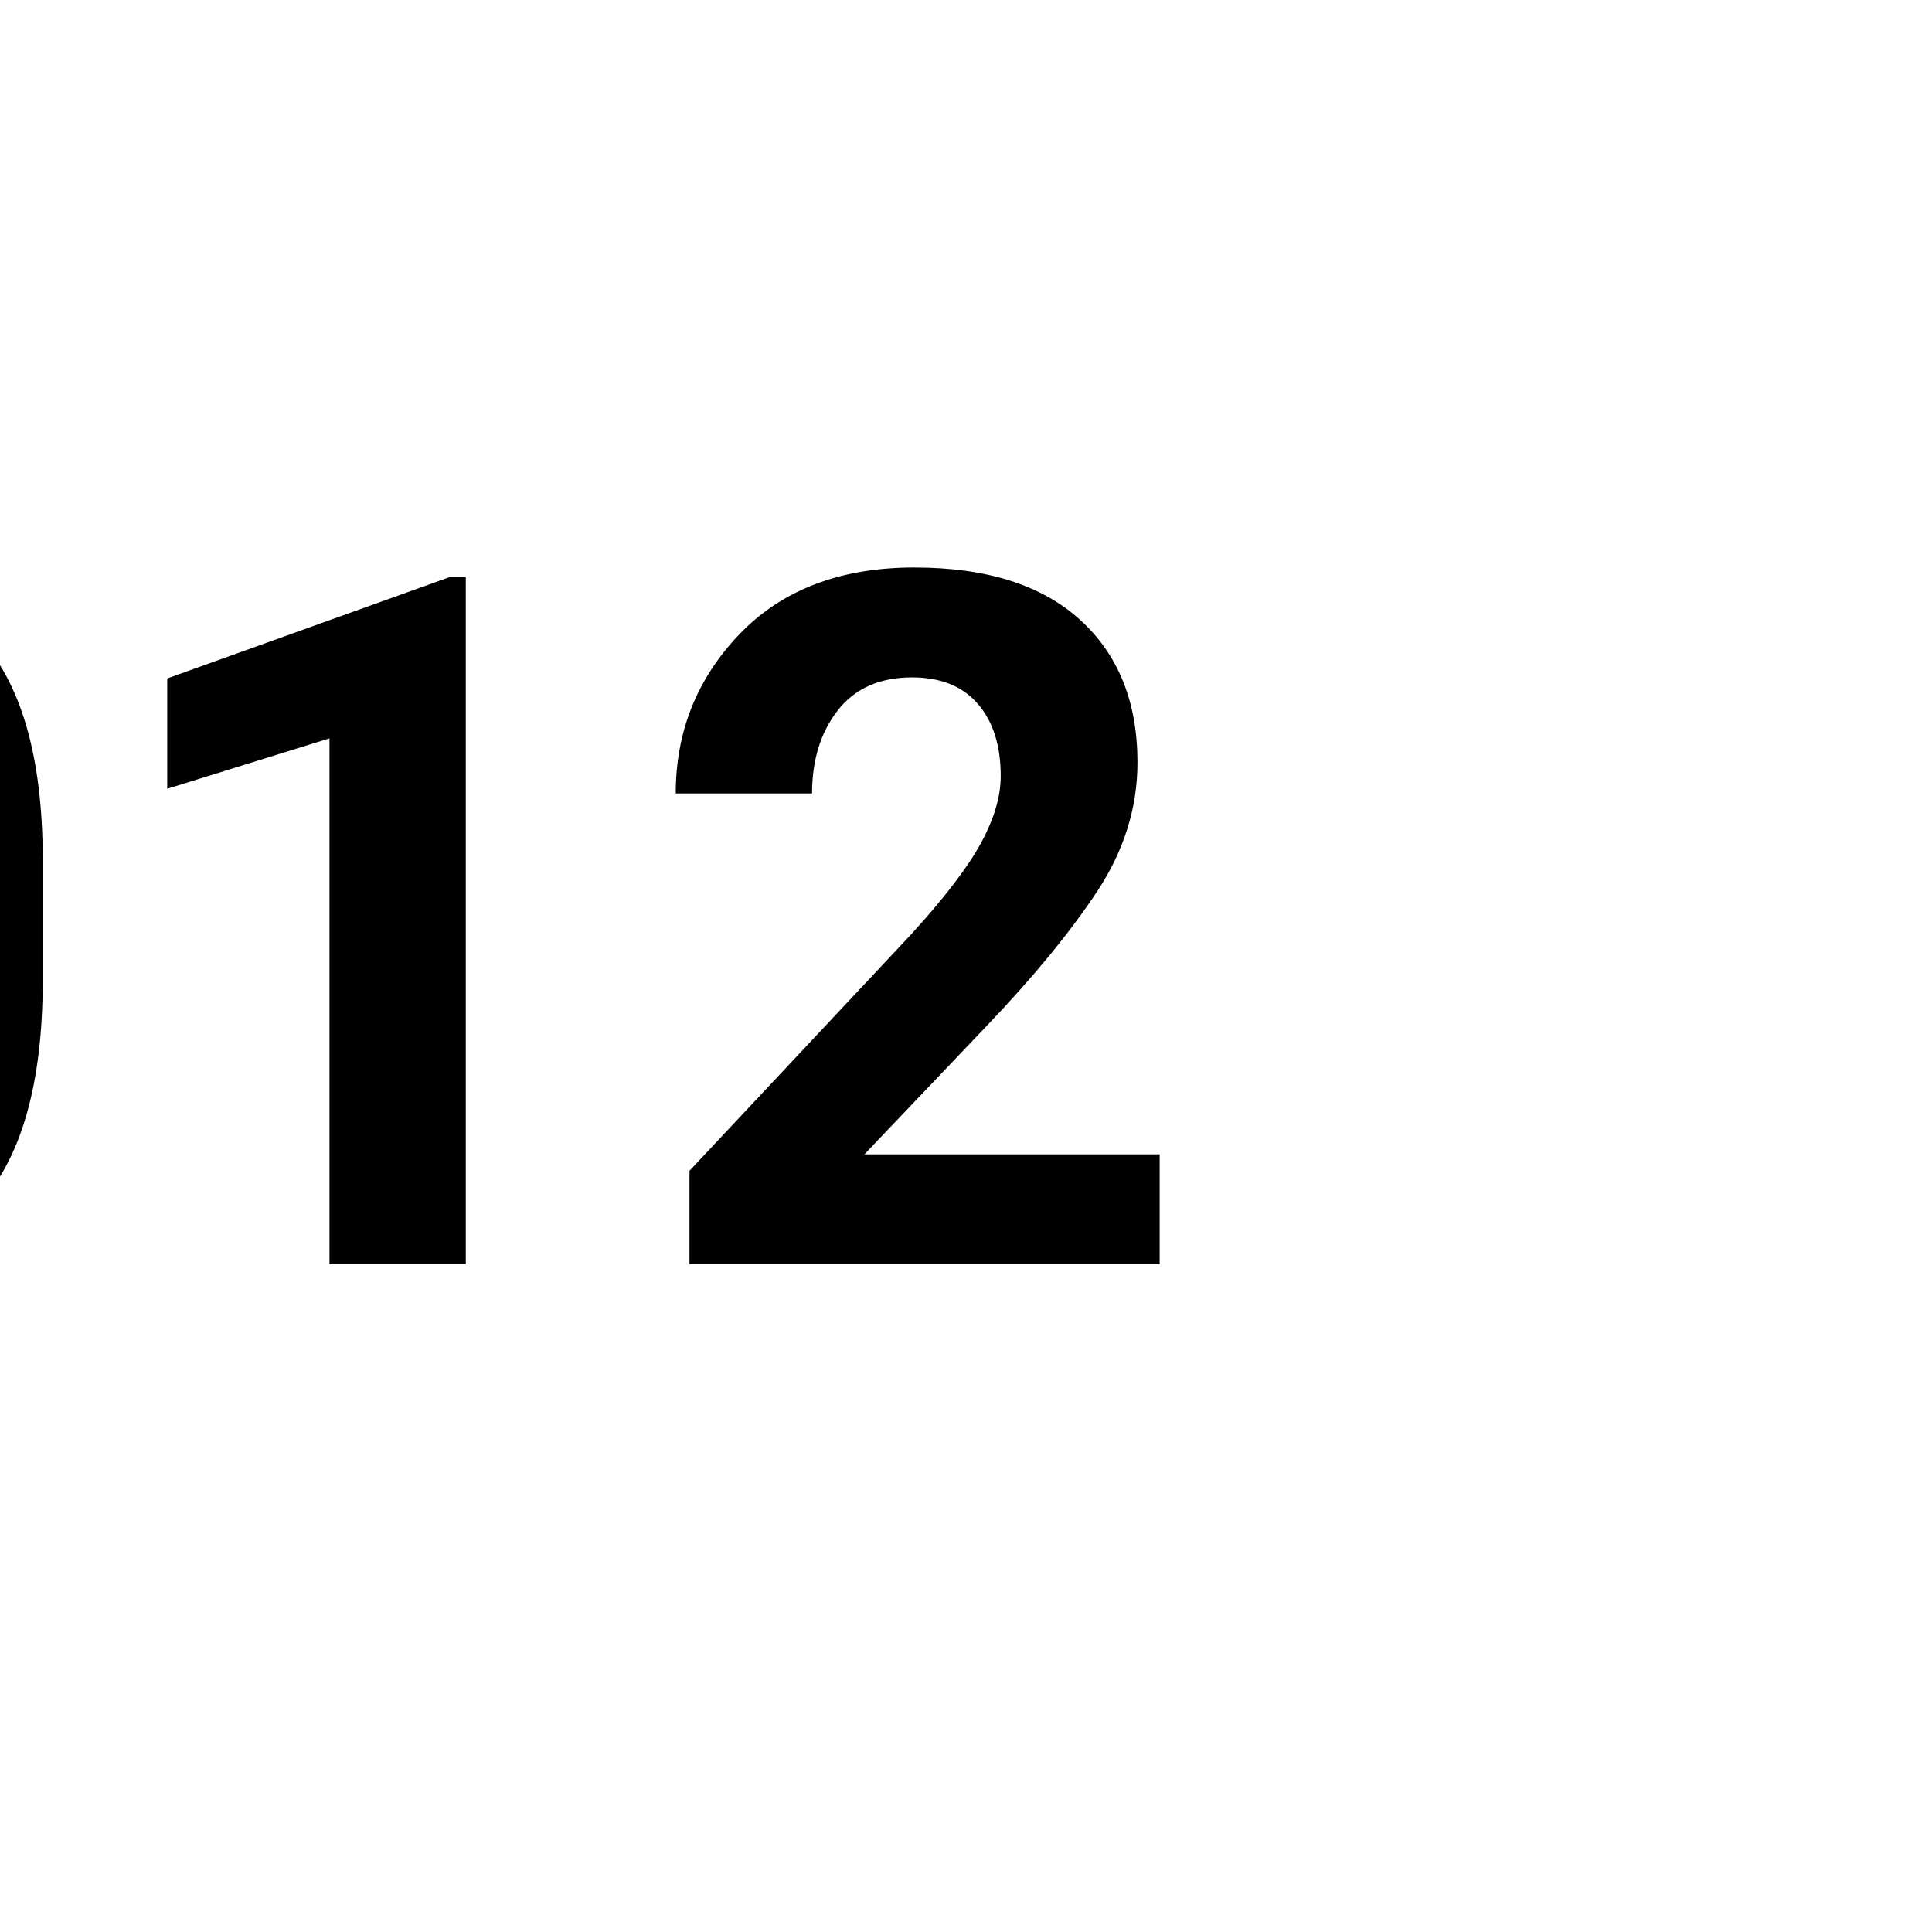
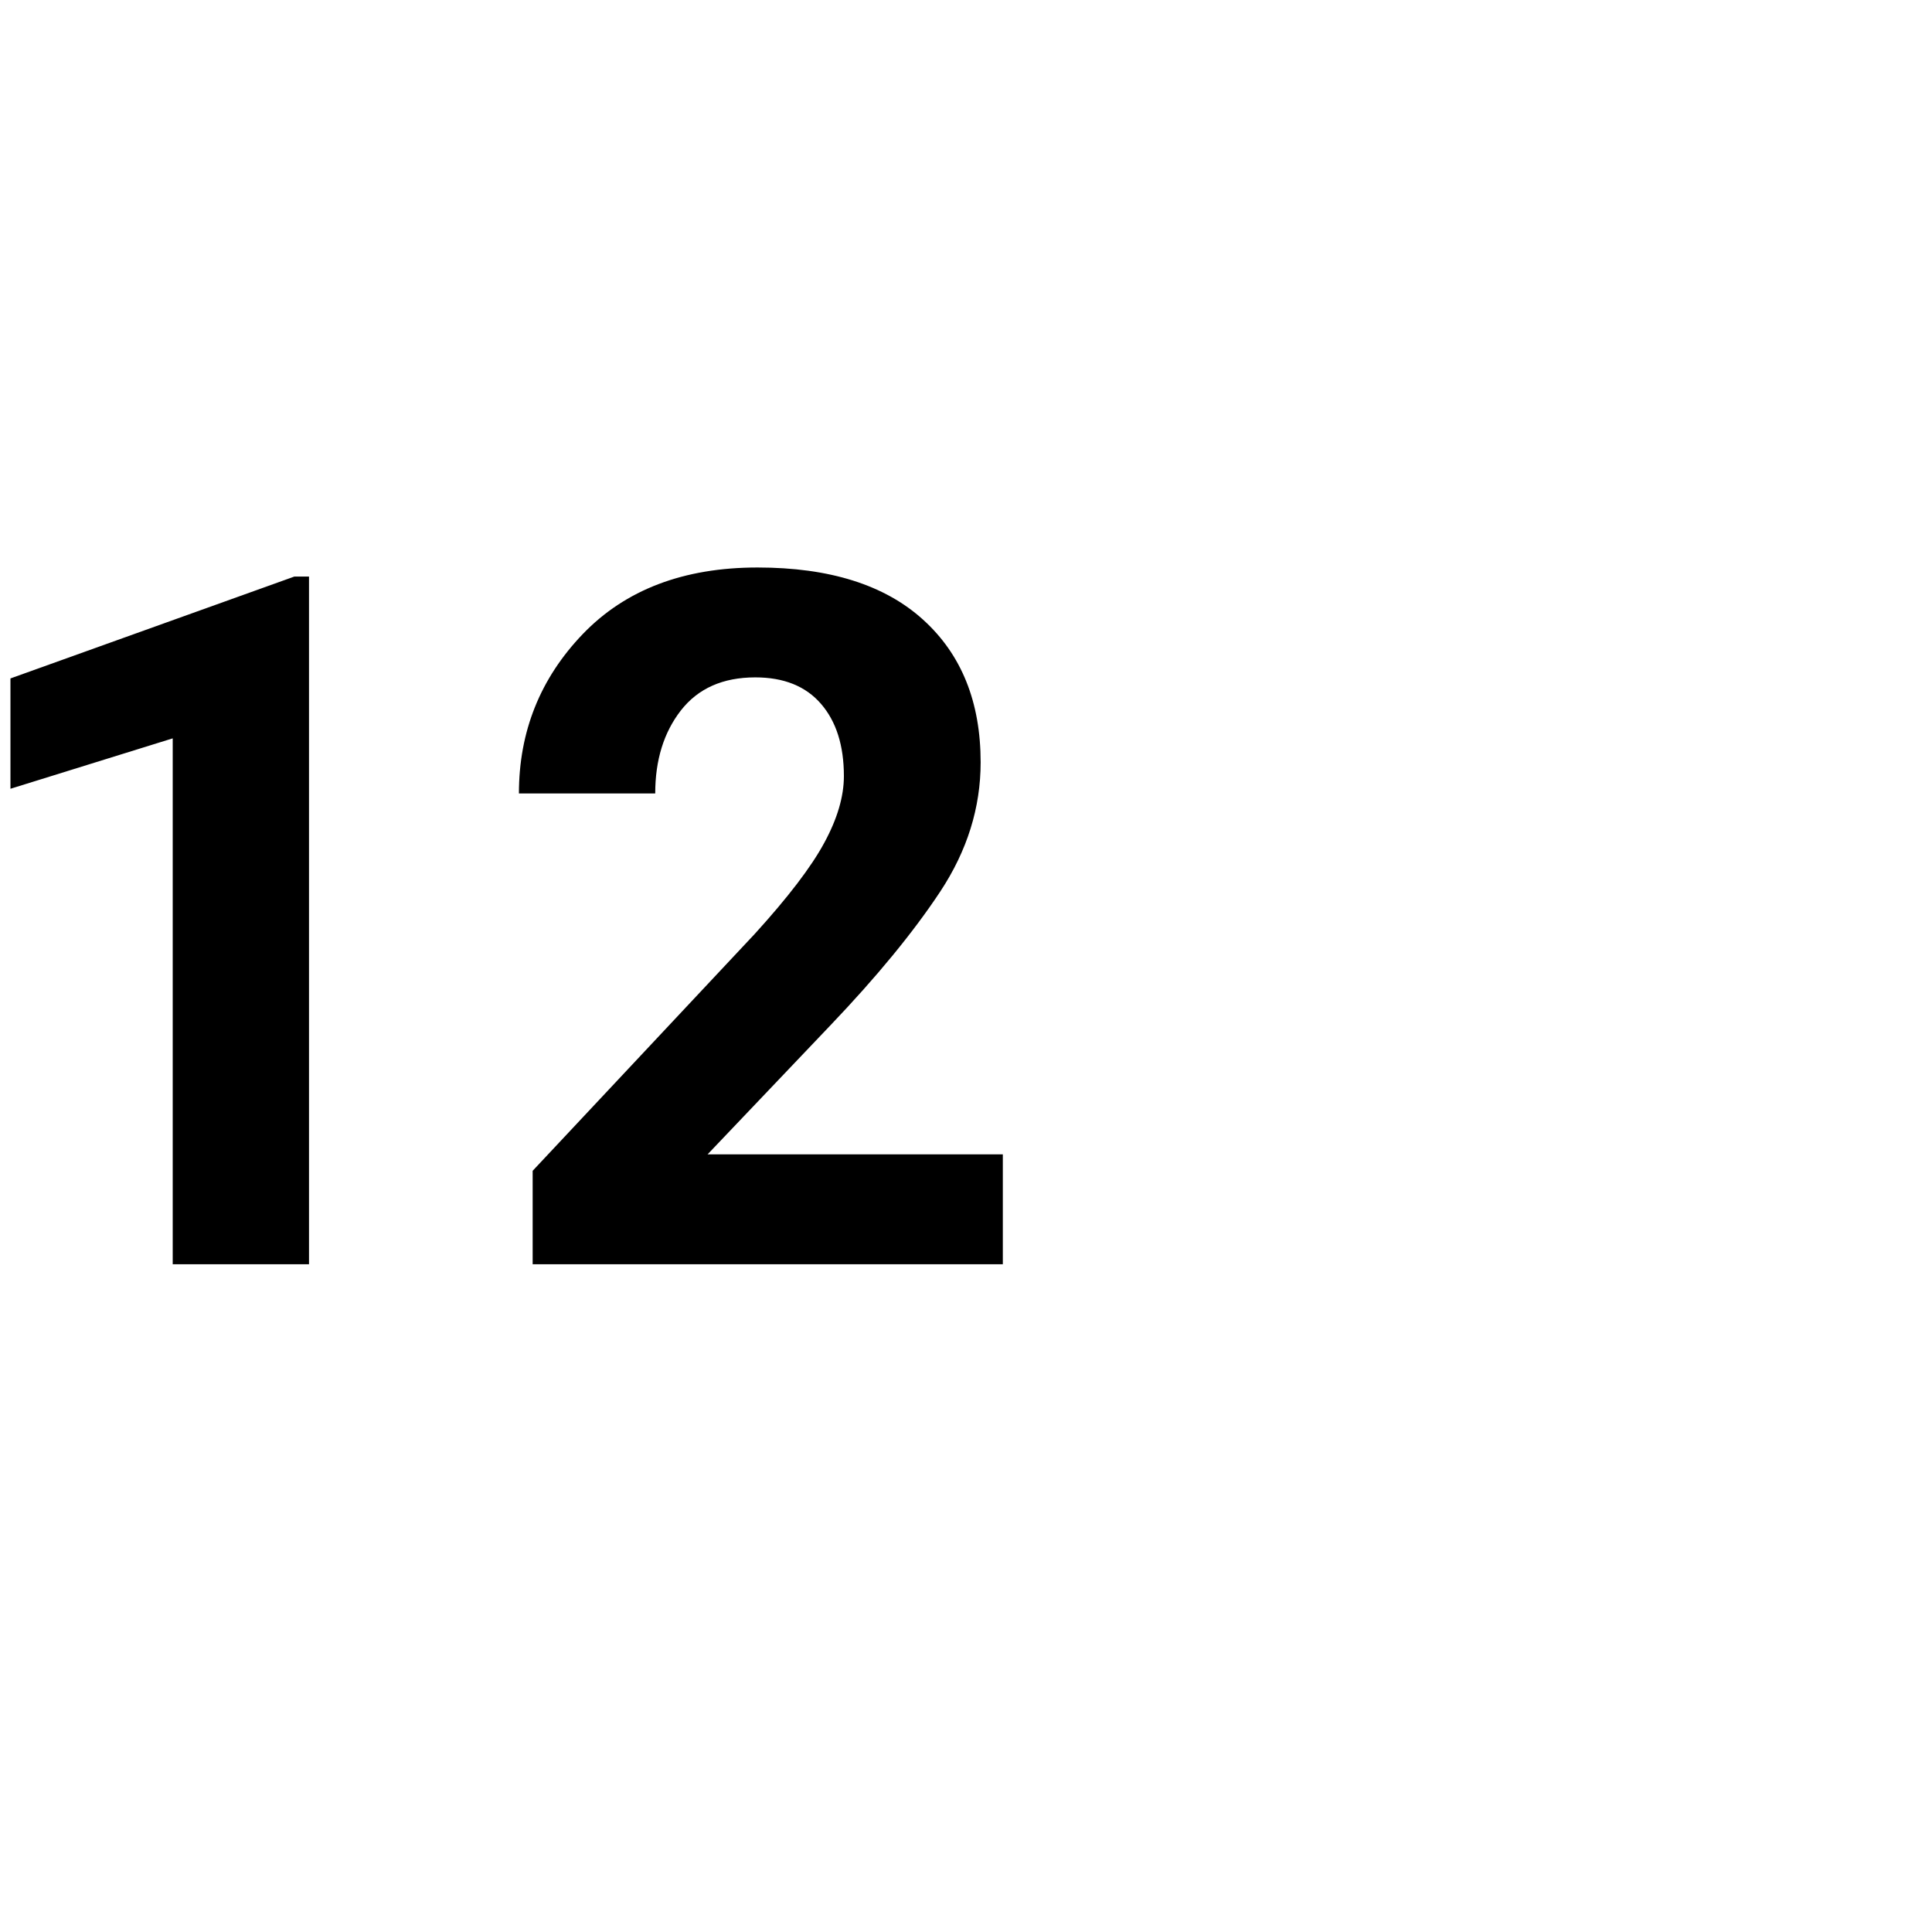
<svg xmlns="http://www.w3.org/2000/svg" version="1.1" id="svg2" viewBox="0 0 200 200" height="200" width="200">
  <defs id="defs4" />
  <g transform="translate(0,-852.3622)" id="layer1">
    <text id="text3336" y="983.235" x="100.055" style="font-style:normal;font-variant:normal;font-weight:bold;font-stretch:normal;font-size:100px;line-height:125%;font-family:Roboto;-inkscape-font-specification:'Roboto Bold';letter-spacing:0px;word-spacing:0px;fill:#000000;fill-opacity:1;stroke:none;stroke-width:1px;stroke-linecap:butt;stroke-linejoin:miter;stroke-opacity:1" xml:space="preserve">
-       <tspan style="font-style:normal;font-variant:normal;font-weight:bold;font-stretch:normal;font-size:100px;font-family:Roboto;-inkscape-font-specification:'Roboto Bold';text-align:center;text-anchor:middle" y="983.235" x="100.055" id="tspan3338">012</tspan>
+       <tspan style="font-style:normal;font-variant:normal;font-weight:bold;font-stretch:normal;font-size:100px;font-family:Roboto;-inkscape-font-specification:'Roboto Bold';text-align:center;text-anchor:middle" y="983.235" x="100.055" id="tspan3338"> 12</tspan>
    </text>
  </g>
</svg>
